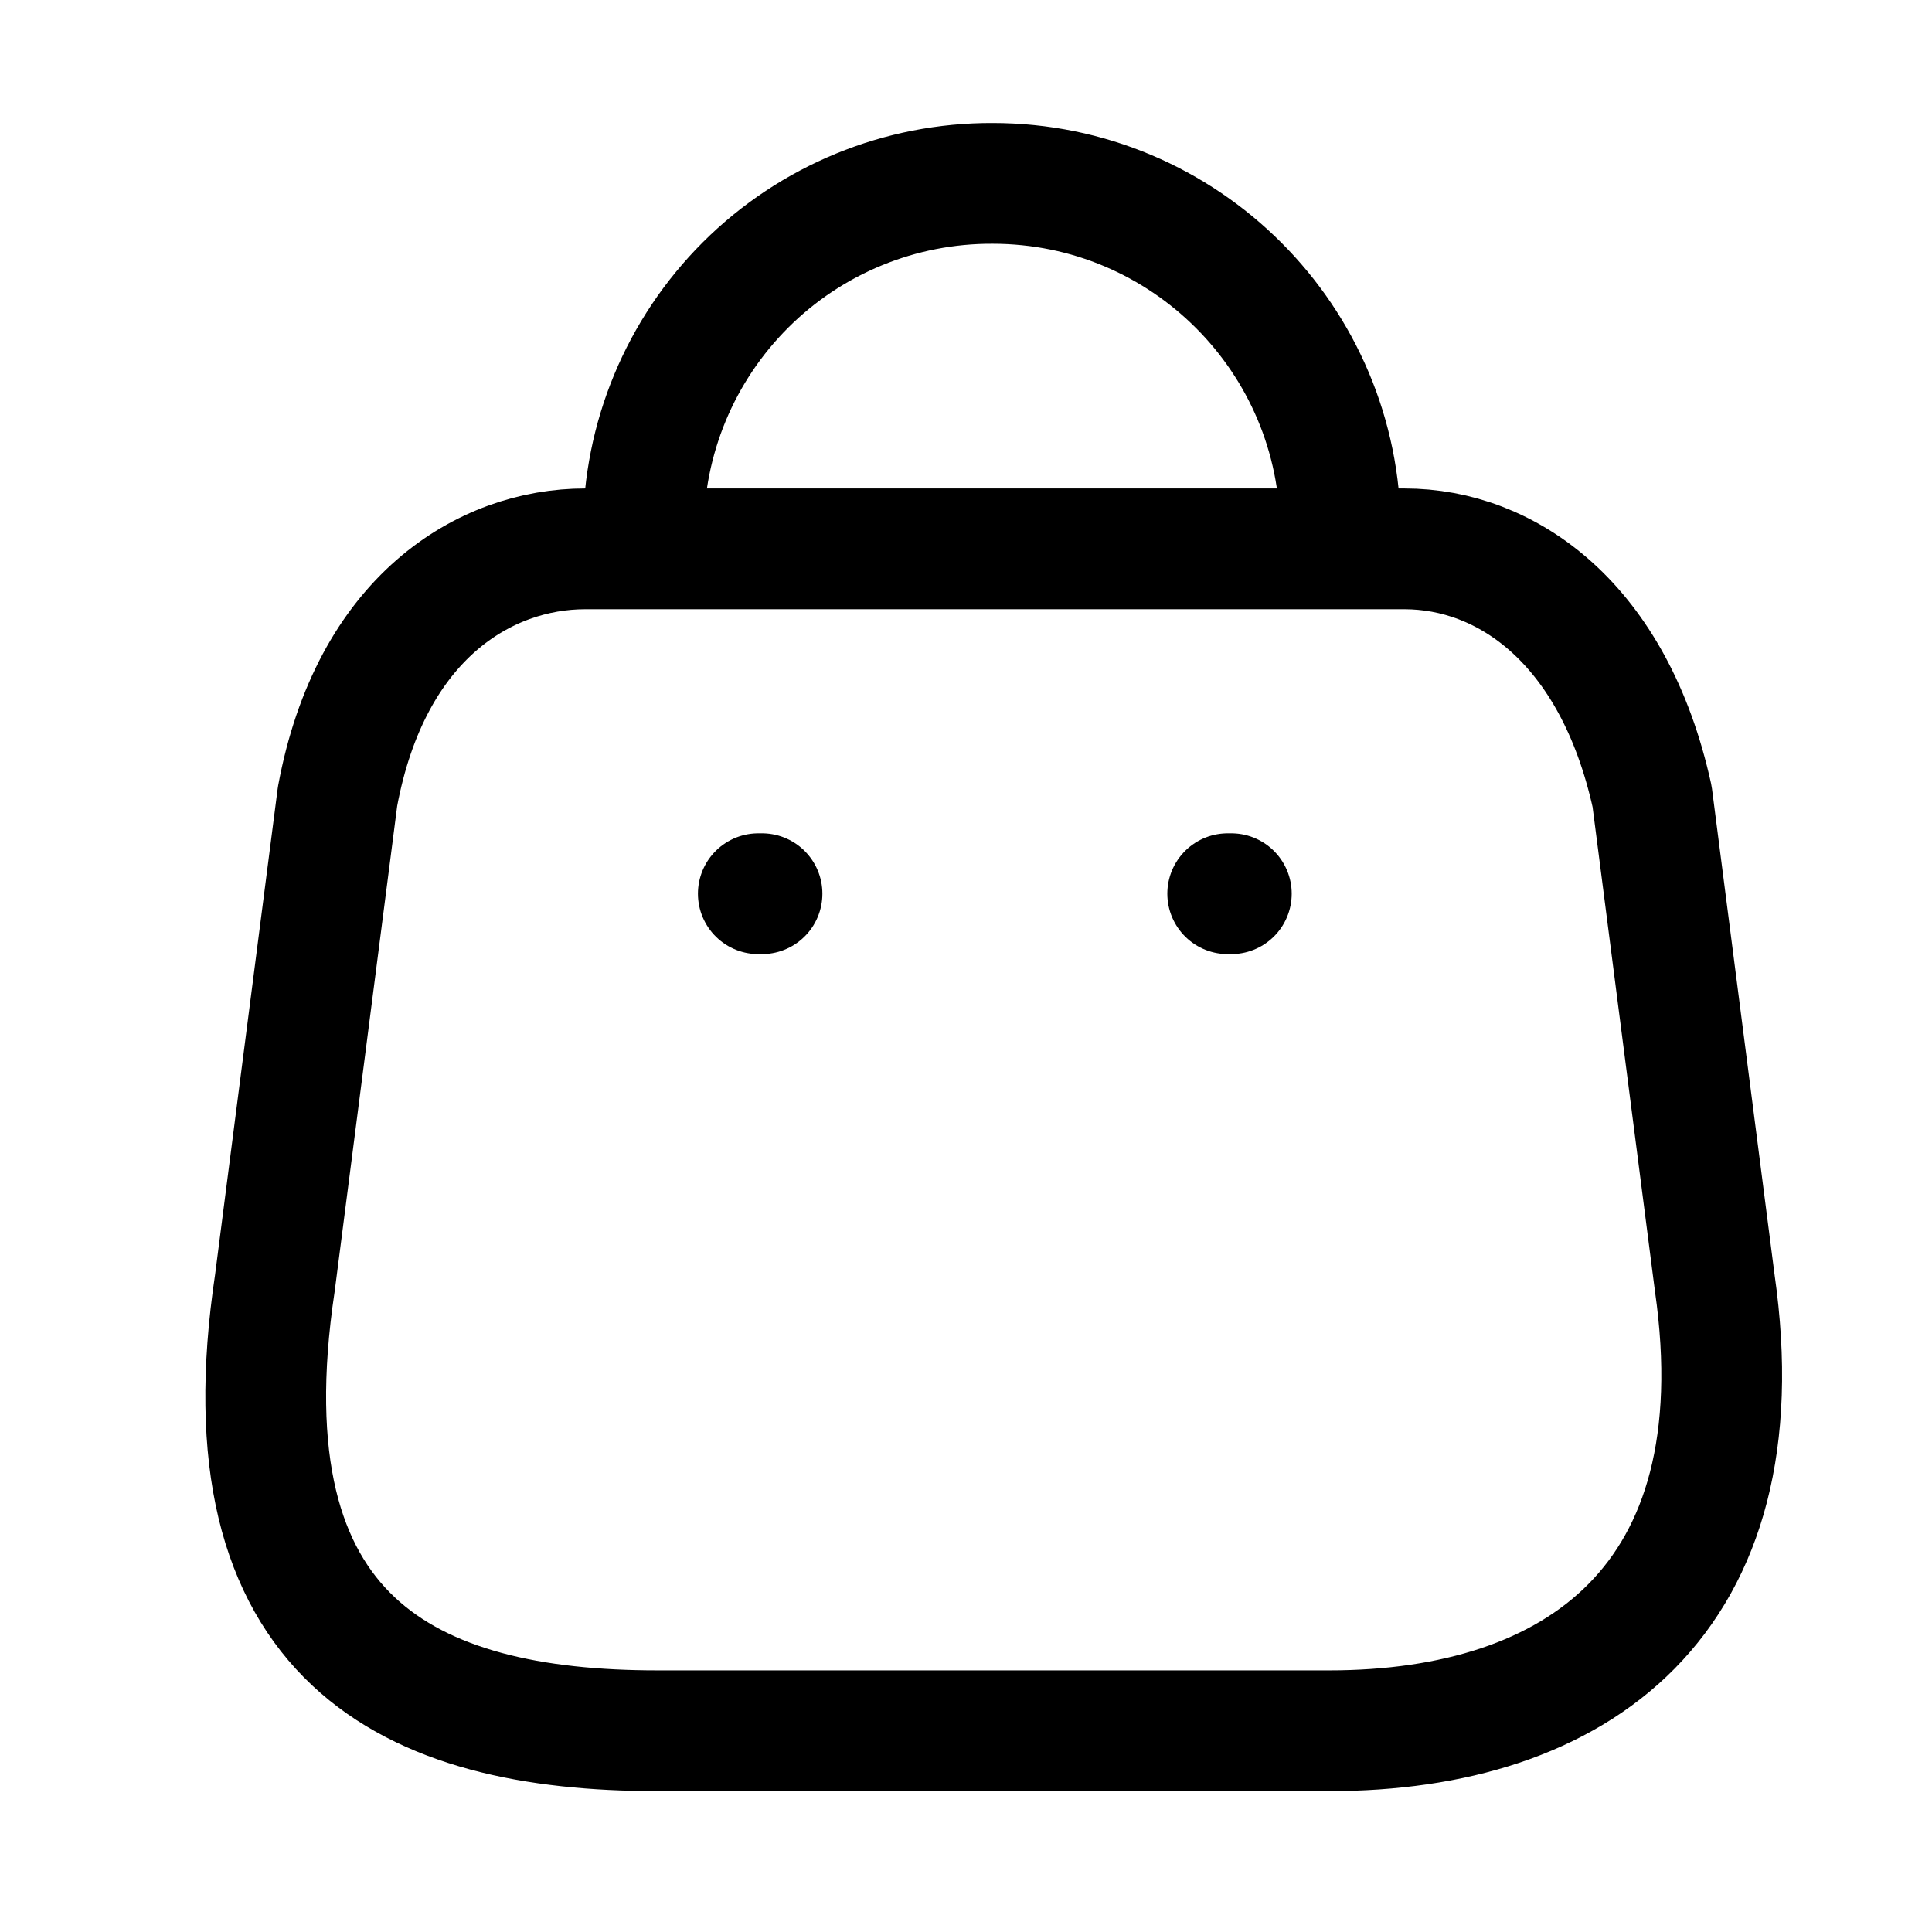
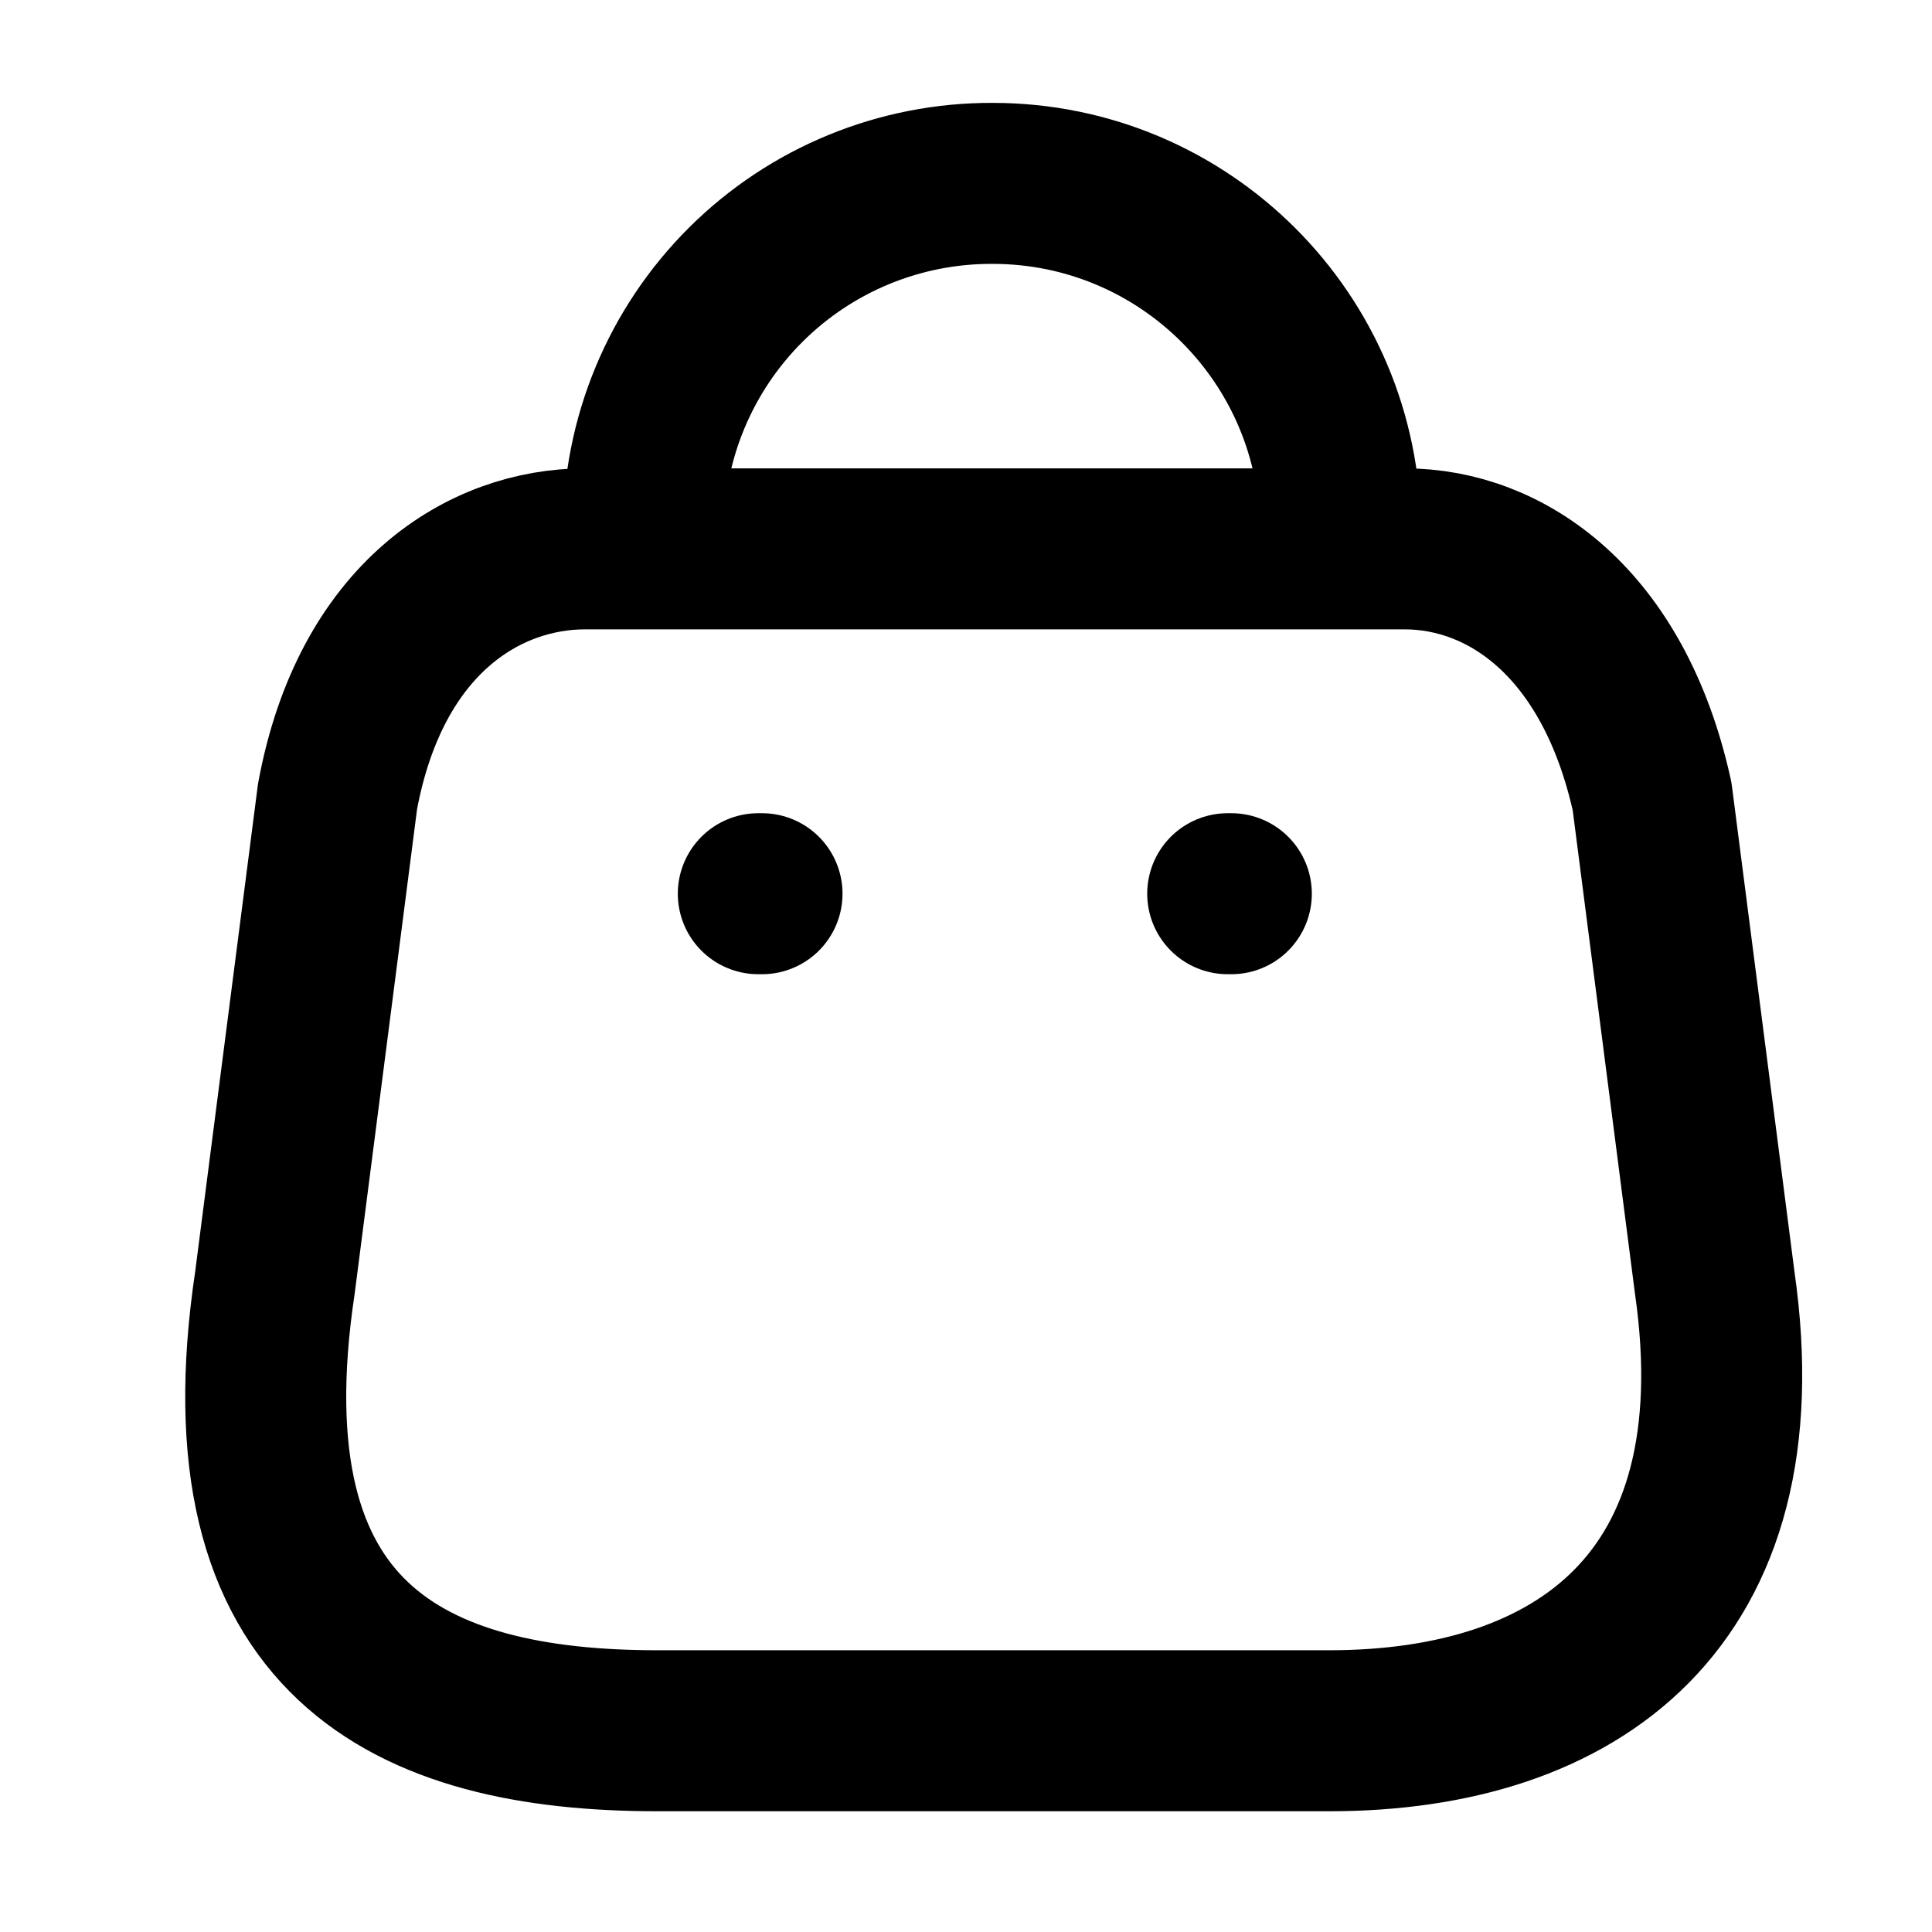
<svg xmlns="http://www.w3.org/2000/svg" width="24px" height="24px" viewBox="0 0 24 24" version="1.1">
-   <g id="Iconly/Light/Bag" stroke="#000000" stroke-width="1.5" fill="none" fill-rule="evenodd" stroke-linecap="round" stroke-linejoin="round">
-     <g id="Bag" transform="translate(2.5, 1.5)" stroke="#000000" stroke-width="1.5">
+   <g id="Iconly/Light/Bag" stroke="#000000" stroke-width="2" fill="none" fill-rule="evenodd" stroke-linecap="round" stroke-linejoin="round">
+     <g id="Bag" transform="translate(2.5, 1.5)" stroke="#000000" stroke-width="2">
      <path d="M14.014,20 L5.666,20 C2.6,20 0.247,18.892 0.915,14.435 L1.693,8.394 C2.105,6.169 3.524,5.318 4.769,5.318 L14.947,5.318 C16.211,5.318 17.547,6.233 18.023,8.394 L18.801,14.435 C19.368,18.389 17.08,20 14.014,20 Z" id="Path_33955" />
      <path d="M14.151,5.098 C14.151,2.712 12.217,0.778 9.831,0.778 L9.831,0.778 C8.682,0.773 7.578,1.226 6.764,2.037 C5.95,2.848 5.492,3.949 5.492,5.098 L5.492,5.098" id="Path_33956" />
      <line x1="12.796" y1="9.602" x2="12.751" y2="9.602" id="Line_192" />
      <line x1="6.966" y1="9.602" x2="6.92" y2="9.602" id="Line_193" />
    </g>
  </g>
</svg>
